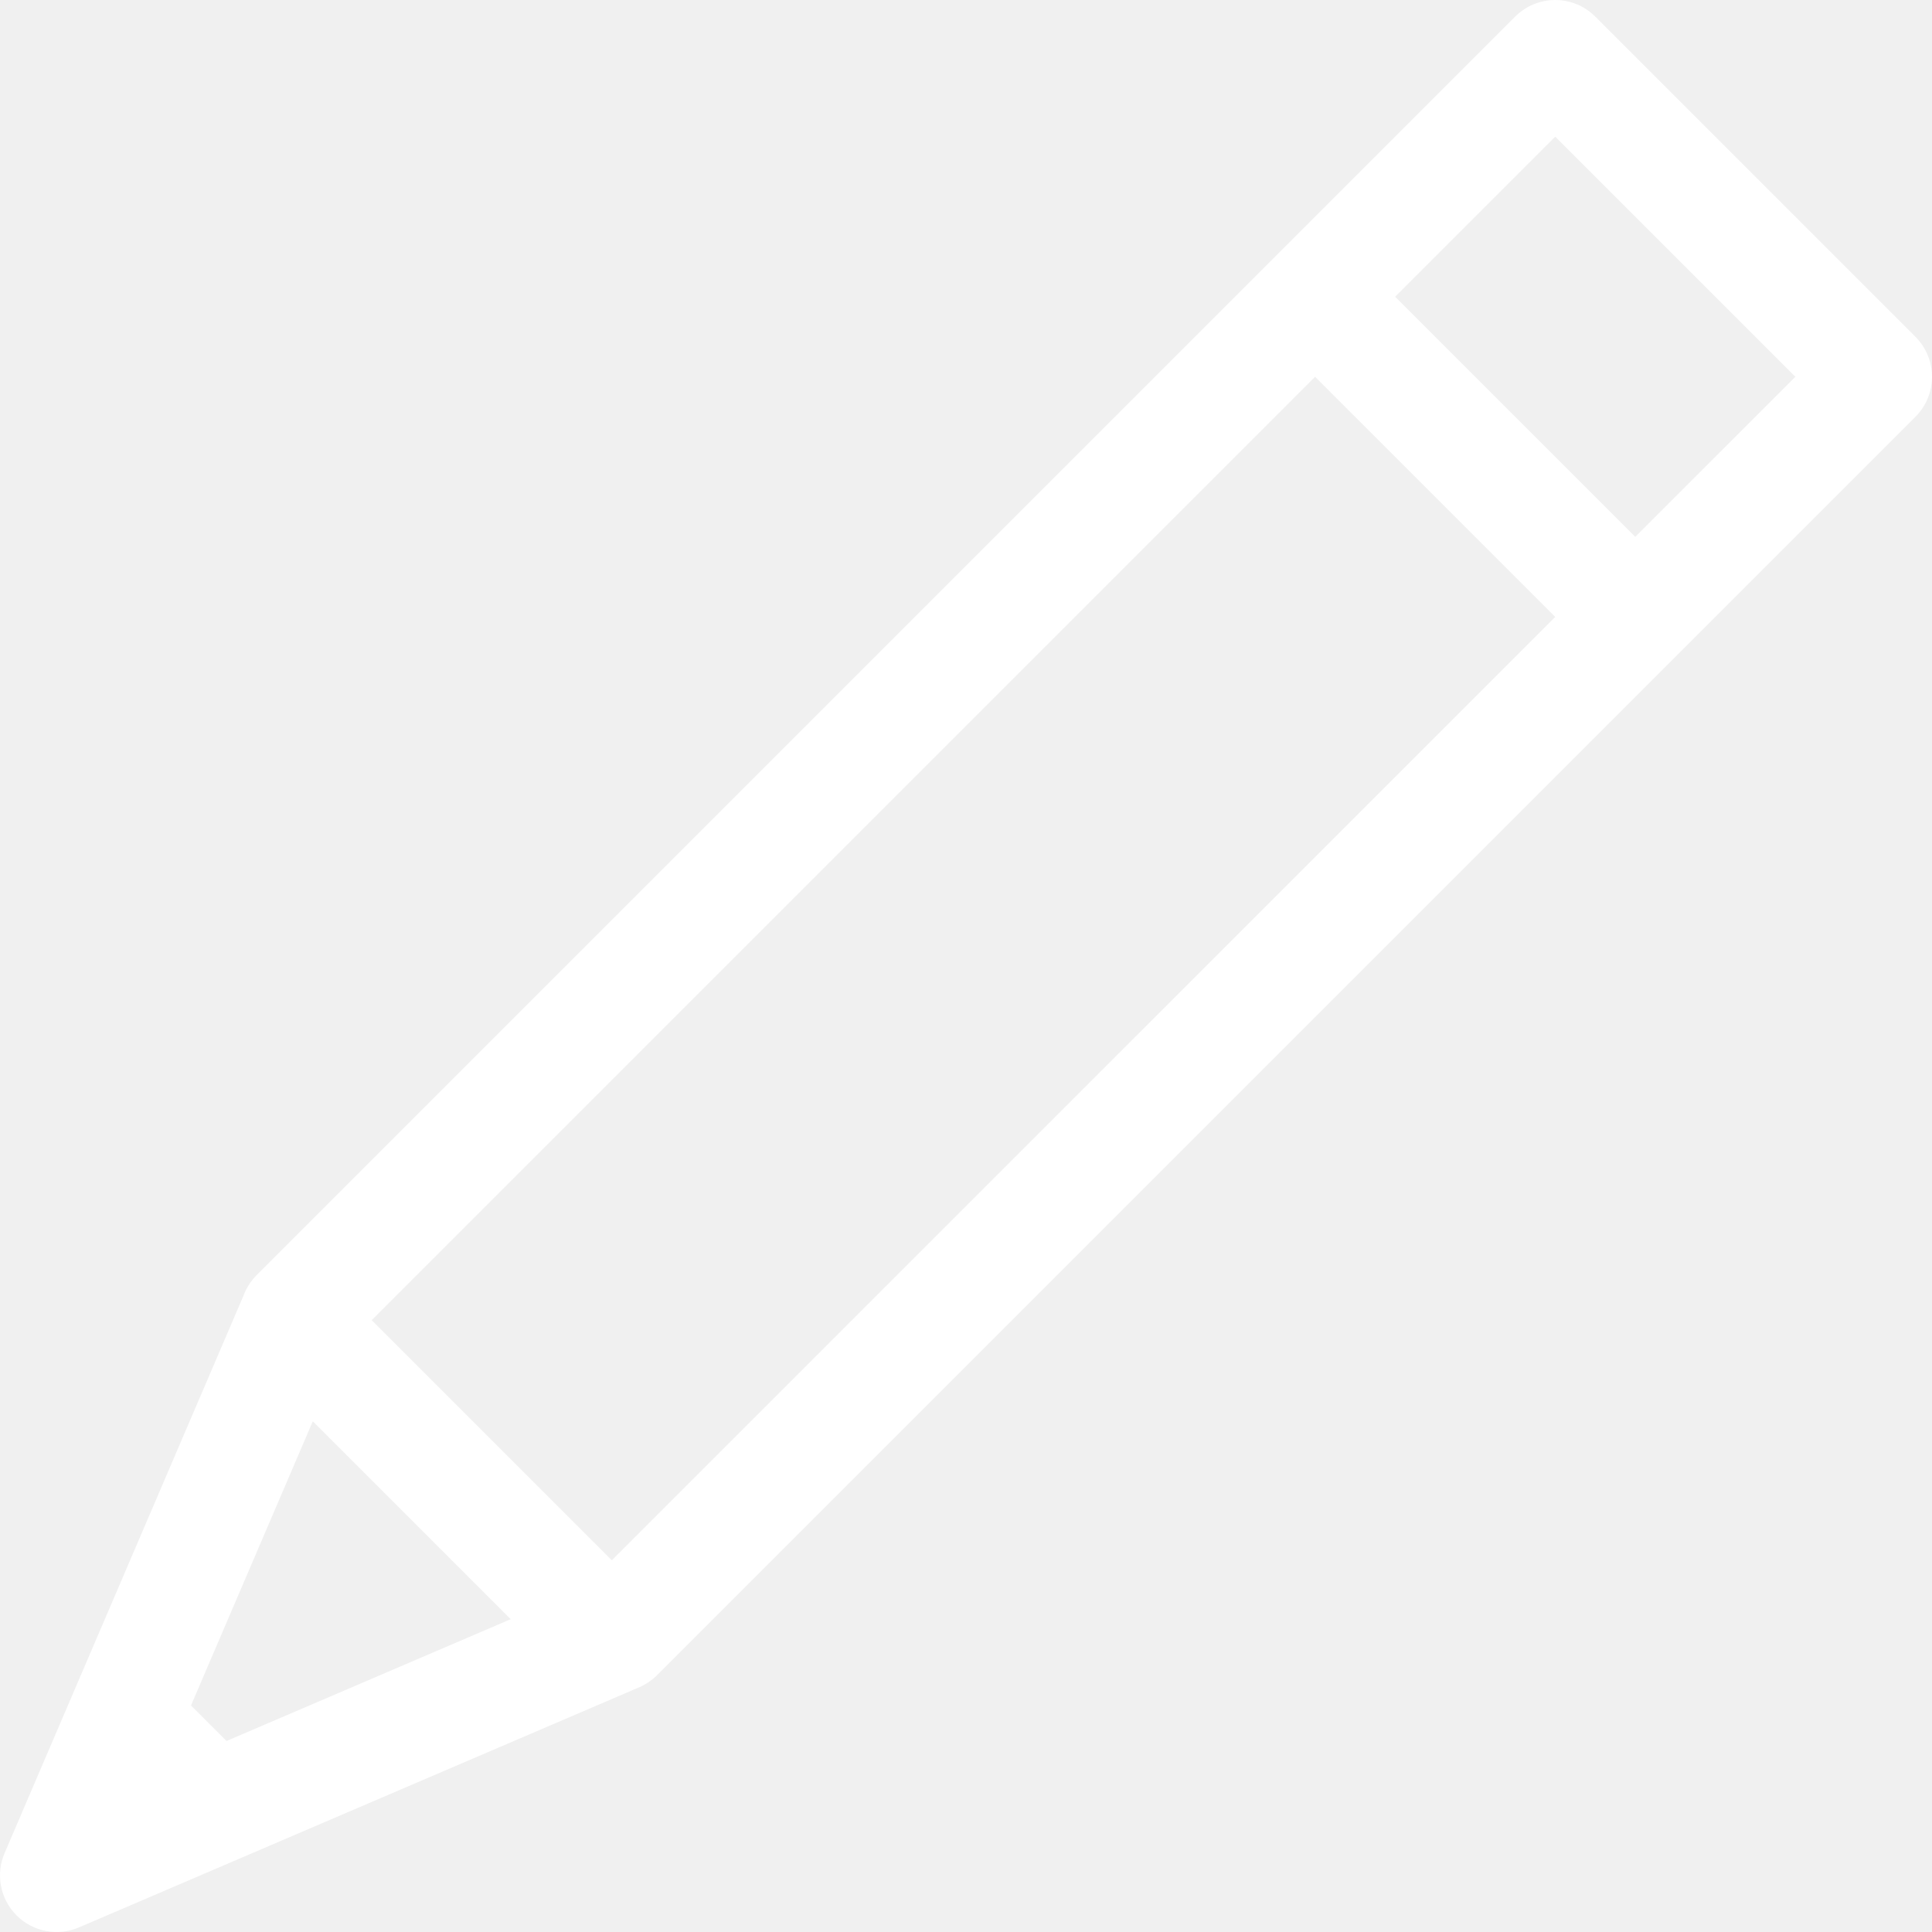
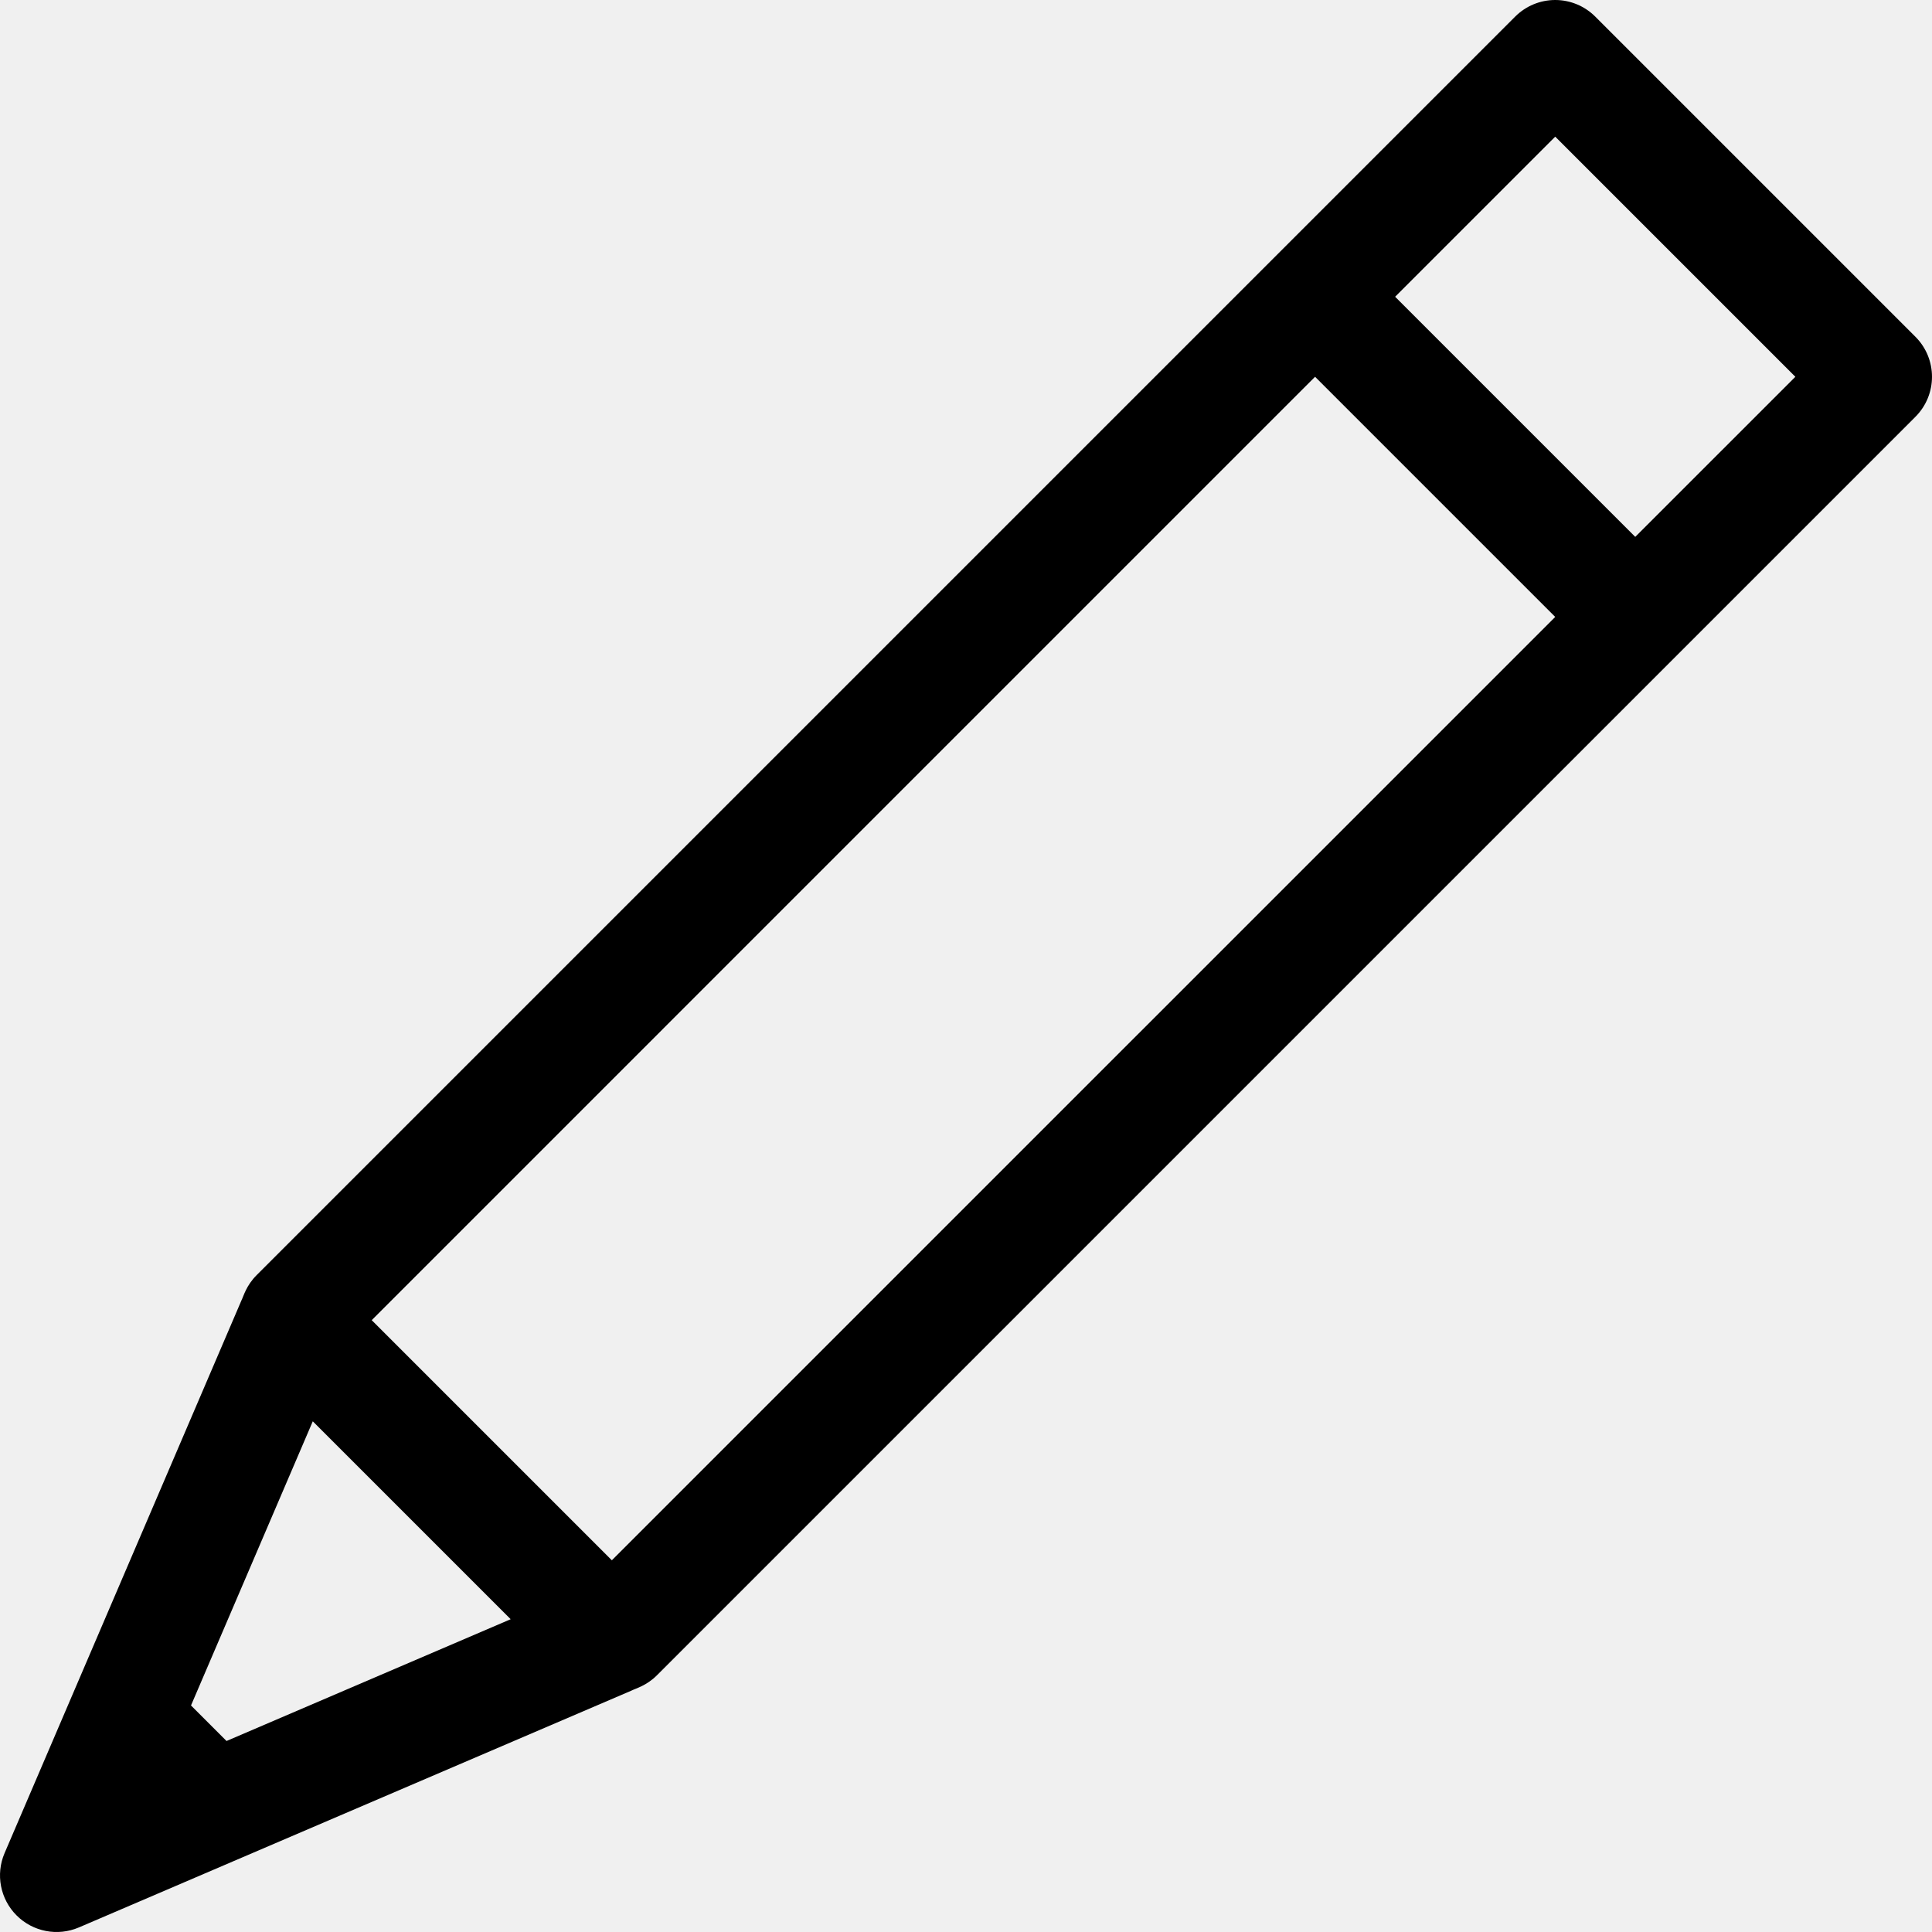
<svg xmlns="http://www.w3.org/2000/svg" viewBox="0 0 512.001 512">
-   <path style="fill:#fff" d="M20.91 510.79c14.258-6.114 132.082-56.61 146.332-62.716.012-.008.024-.012.031-.015 1.313-.657 4.067-1.332 6.825-4.094L507.605 110.46c5.86-5.86 5.86-15.356 0-21.215L422.754 4.395A15.003 15.003 0 0 0 412.148 0a15.003 15.003 0 0 0-10.605 4.395L68.031 337.902c-2.804 2.805-3.441 5.524-4.082 6.805l-.023.059L1.215 491.09a14.997 14.997 0 0 0 3.18 16.515 14.998 14.998 0 0 0 16.515 3.184zm61.98-134.126 52.446 52.445-75.305 32.274-9.414-9.414zM348.509 99.852l63.64 63.64-250.003 250-63.637-63.637zm63.64-63.637 63.641 63.637-42.43 42.425-63.636-63.636zm0 0" />
+   <path style="fill:#000" d="M20.91 510.79c14.258-6.114 132.082-56.61 146.332-62.716.012-.008.024-.012.031-.015 1.313-.657 4.067-1.332 6.825-4.094L507.605 110.46c5.86-5.86 5.86-15.356 0-21.215L422.754 4.395A15.003 15.003 0 0 0 412.148 0a15.003 15.003 0 0 0-10.605 4.395L68.031 337.902c-2.804 2.805-3.441 5.524-4.082 6.805l-.023.059L1.215 491.09a14.997 14.997 0 0 0 3.18 16.515 14.998 14.998 0 0 0 16.515 3.184zm61.98-134.126 52.446 52.445-75.305 32.274-9.414-9.414zM348.509 99.852l63.64 63.64-250.003 250-63.637-63.637zm63.64-63.637 63.641 63.637-42.43 42.425-63.636-63.636zm0 0" />
</svg>
